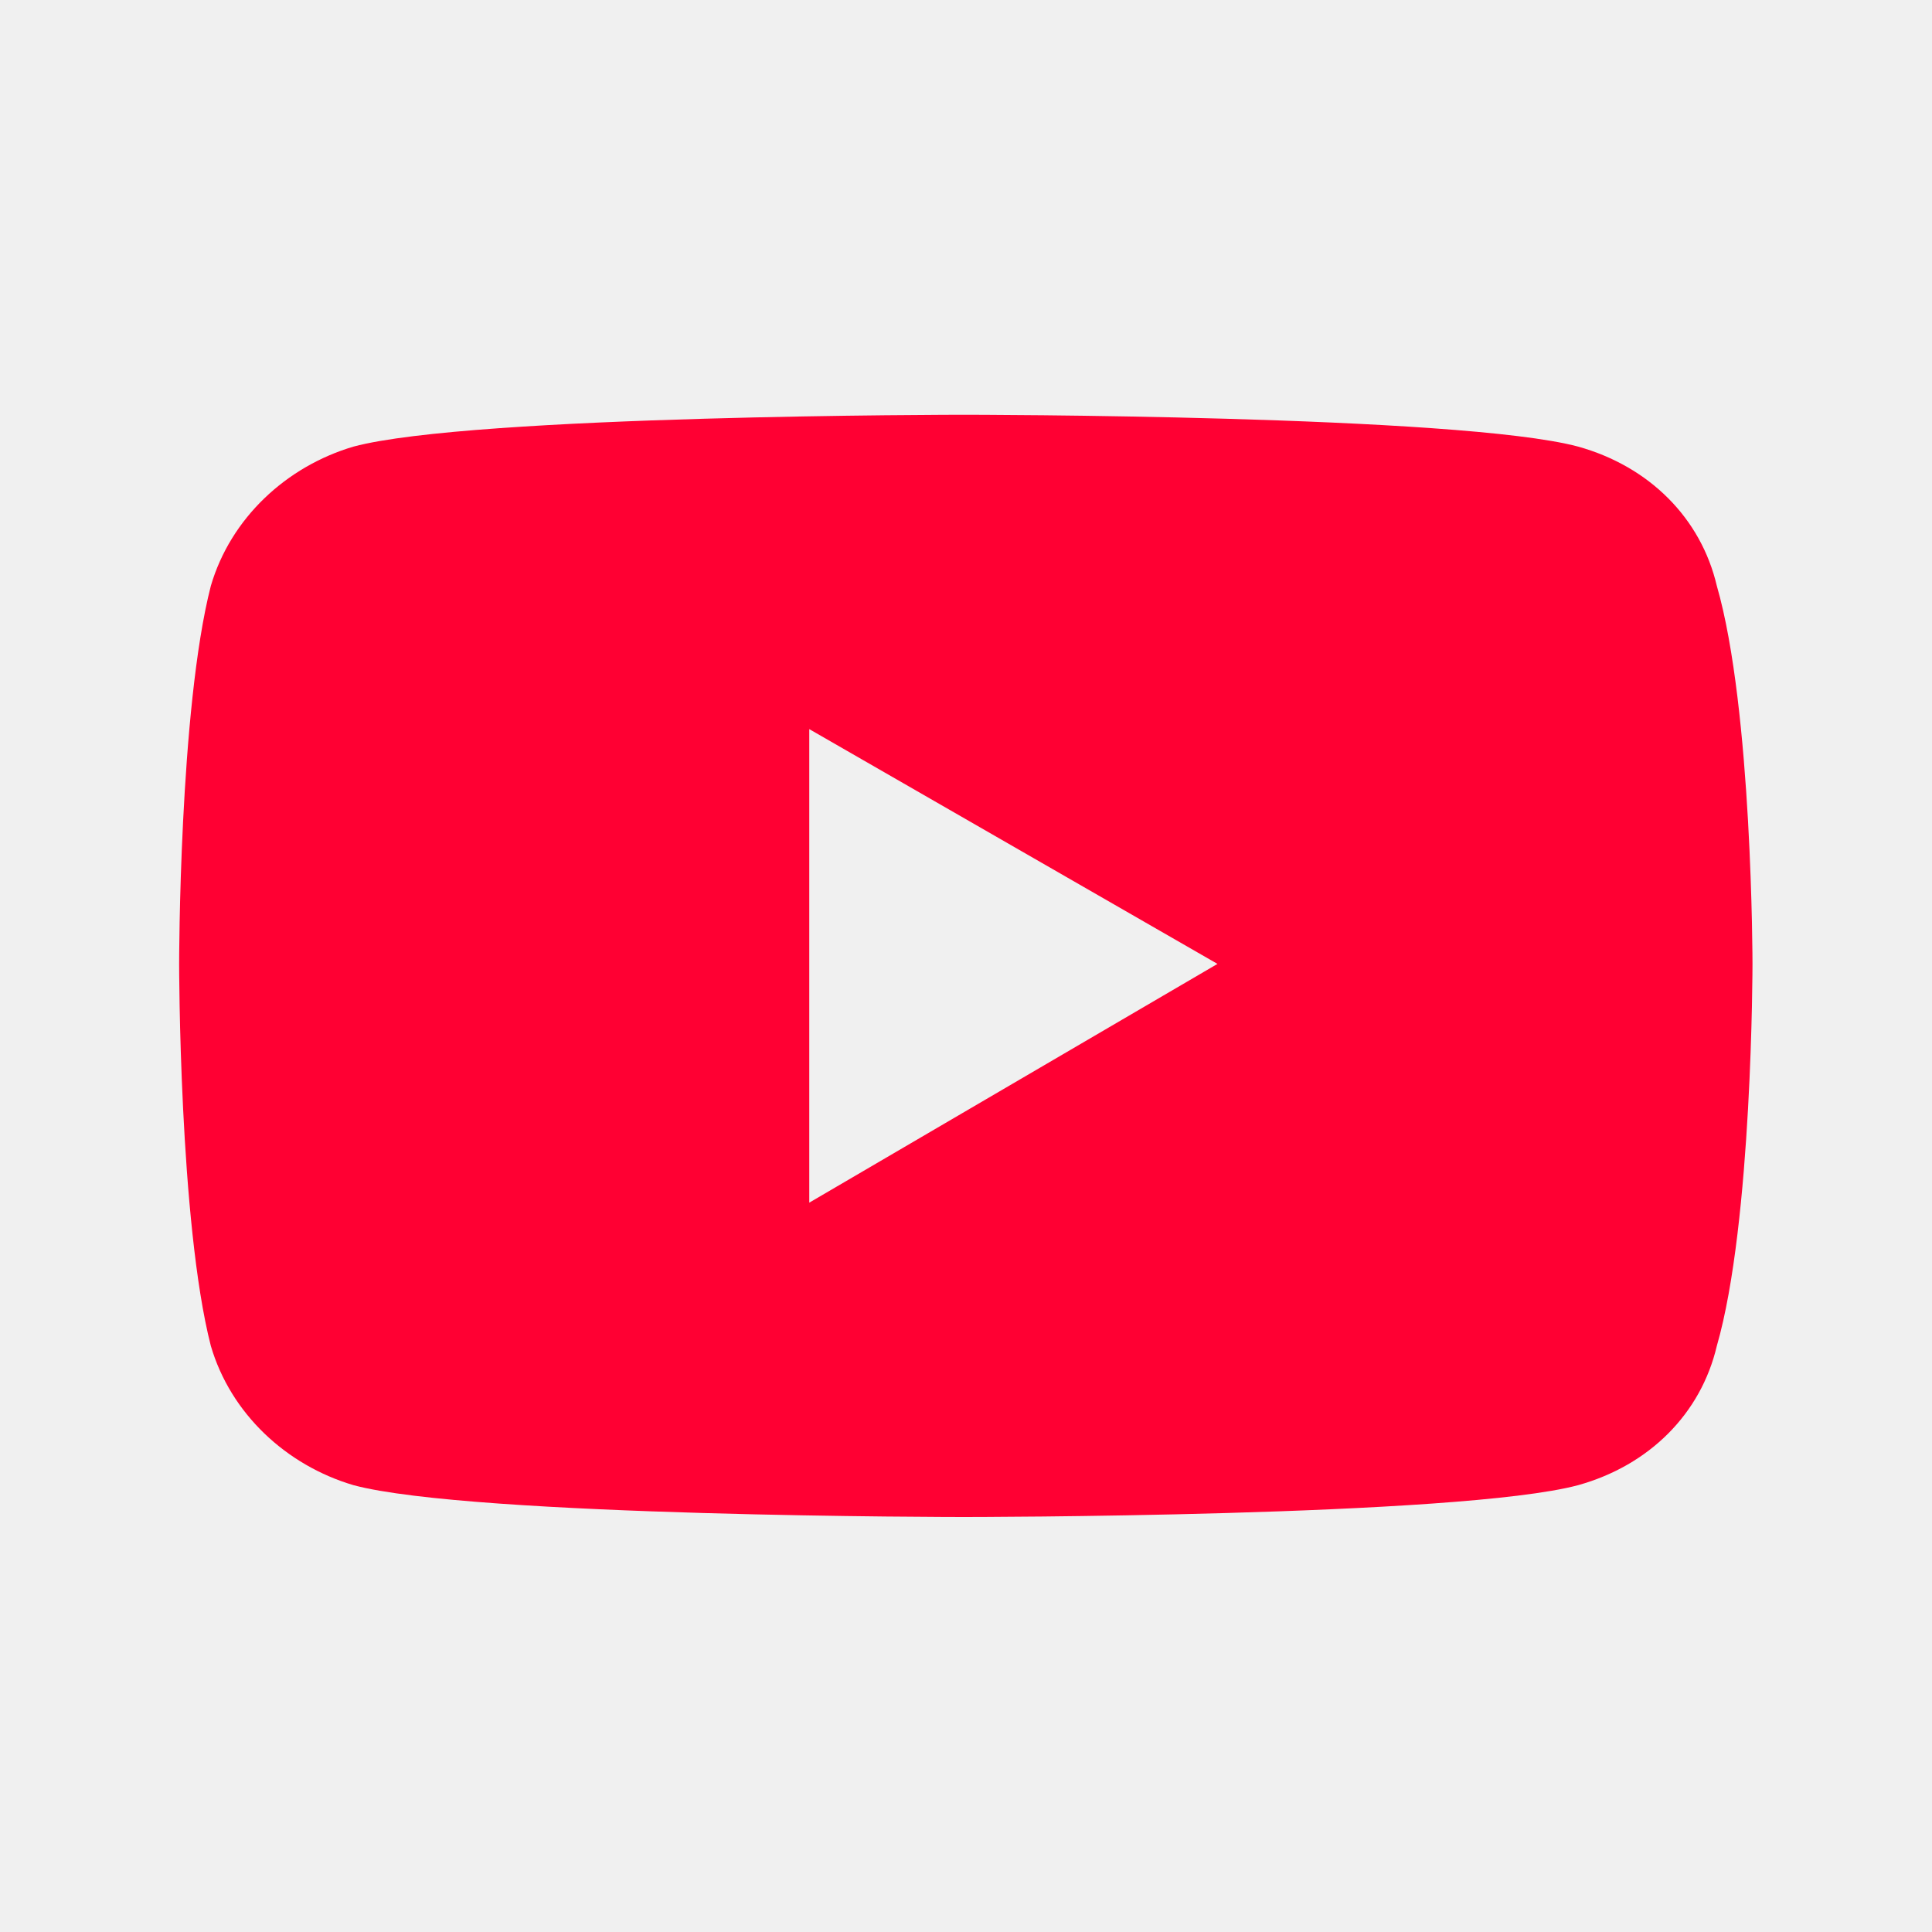
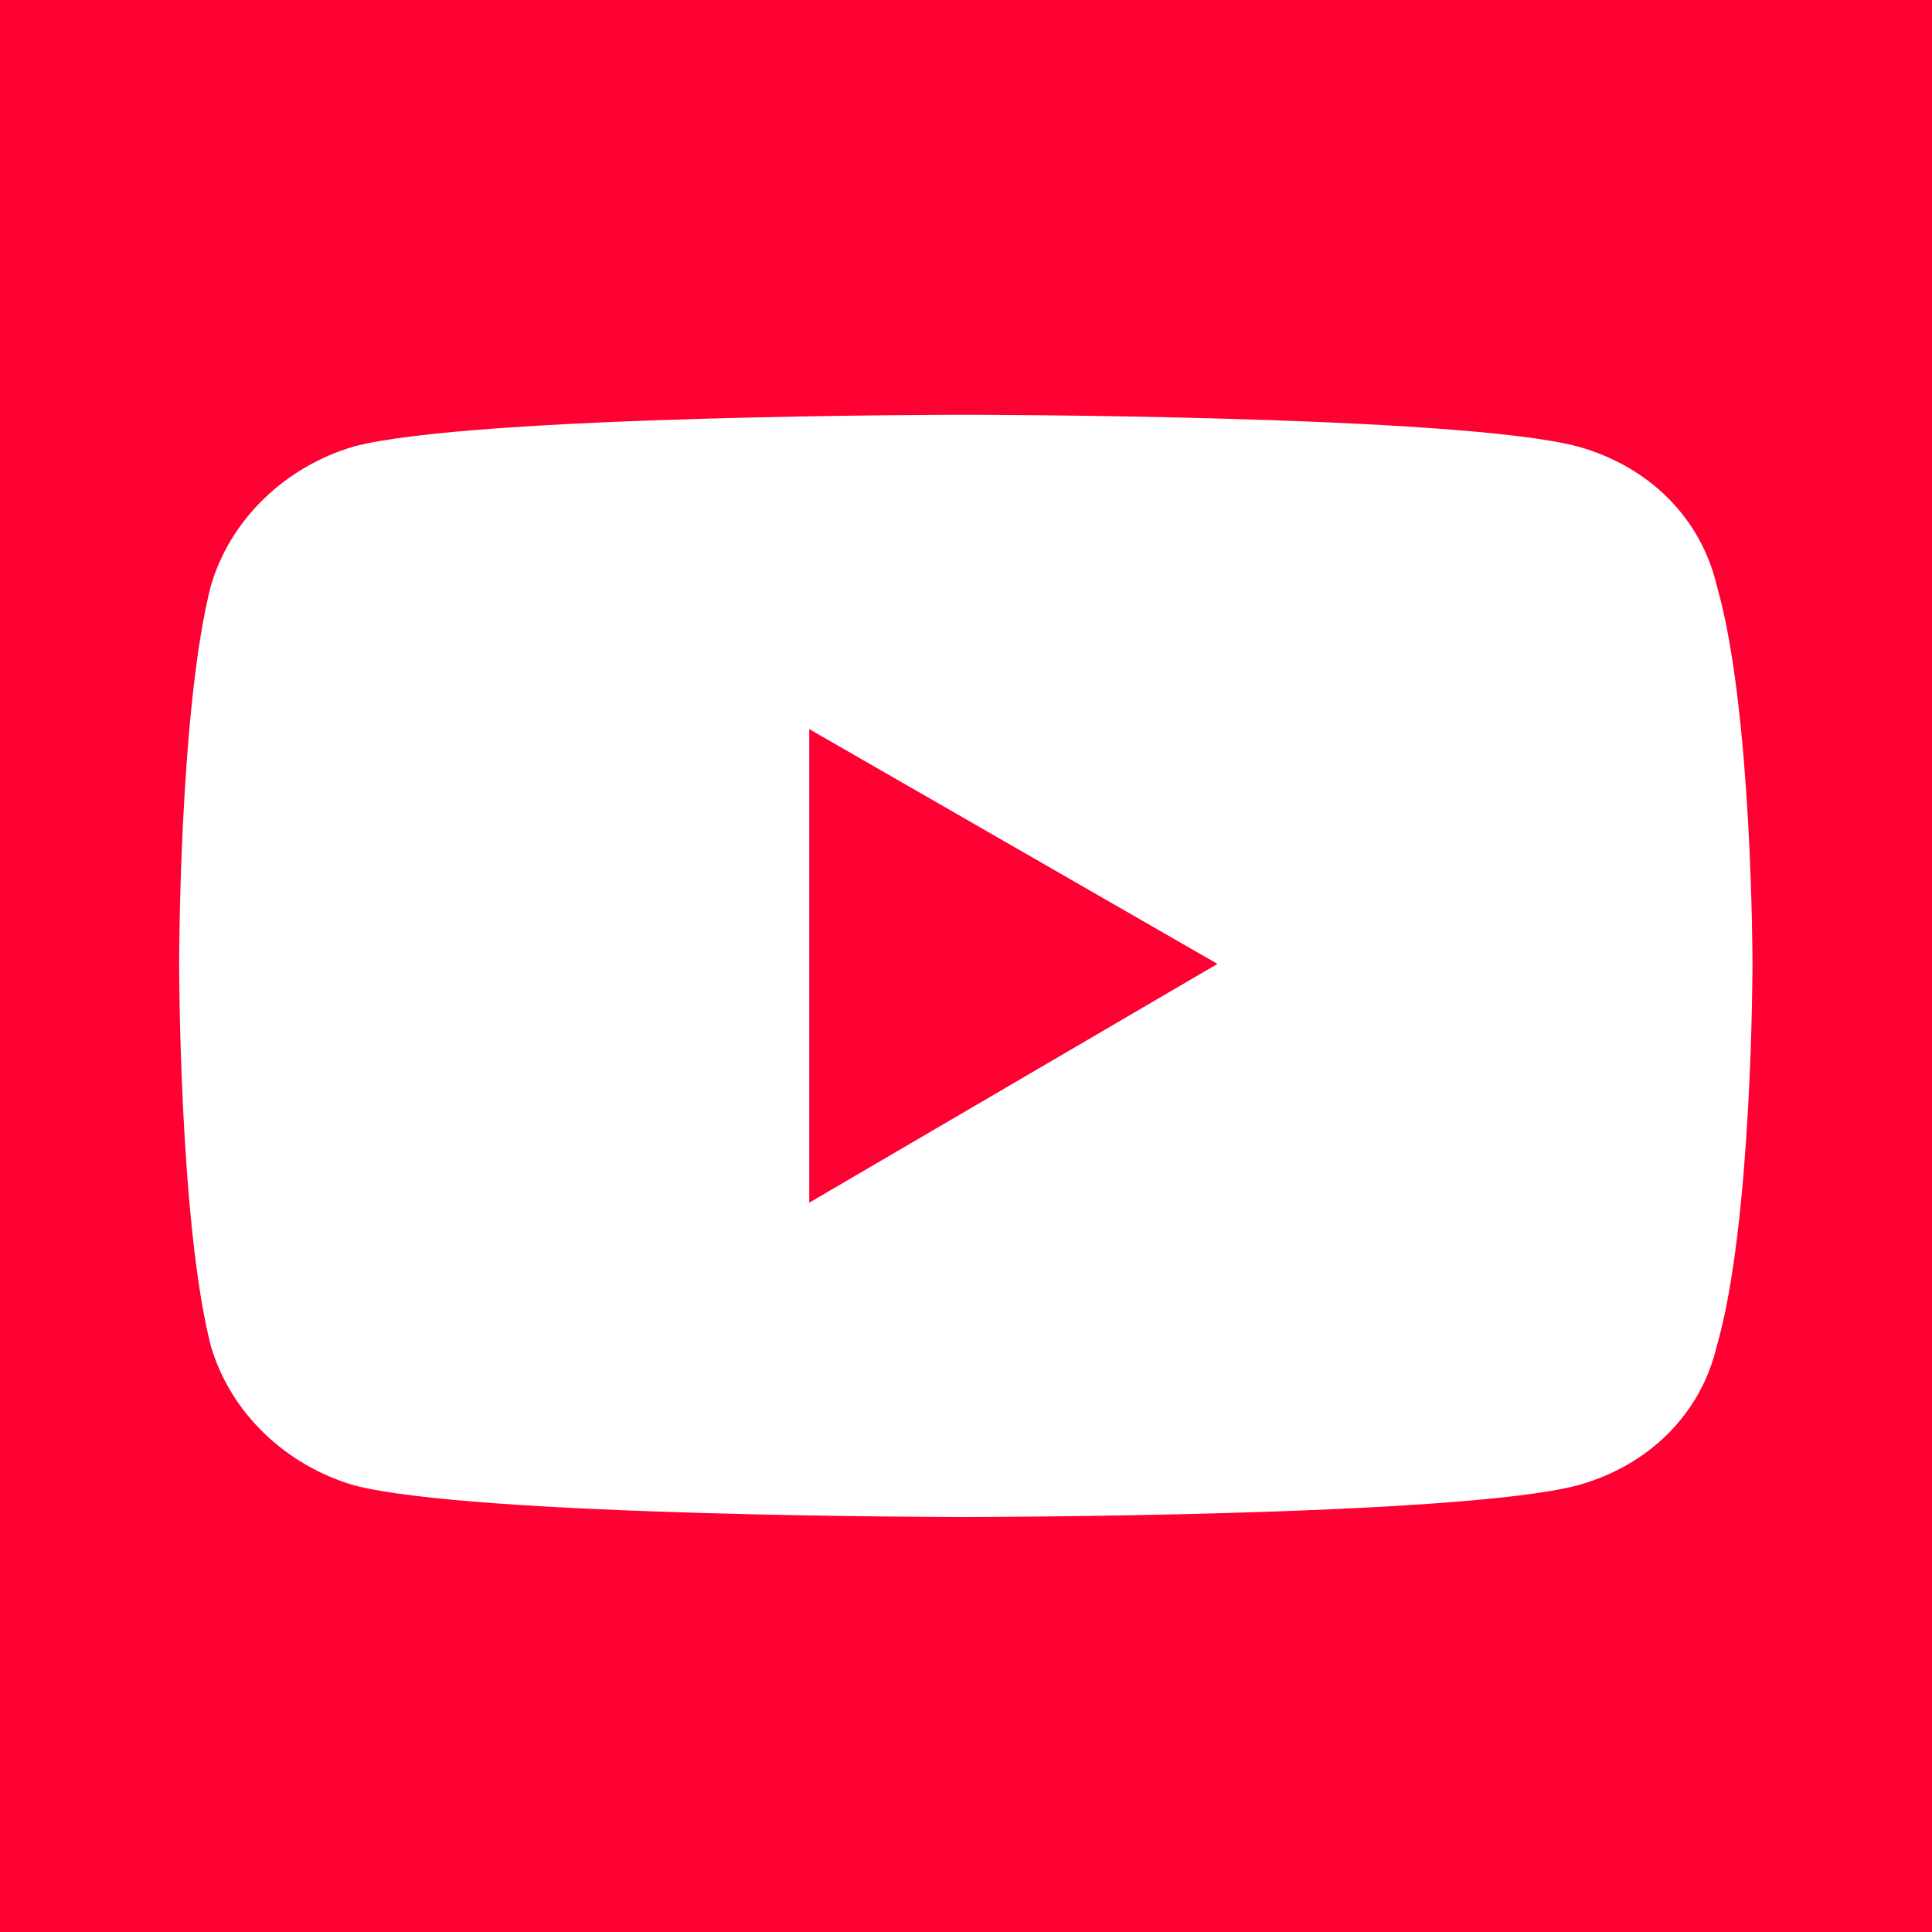
<svg xmlns="http://www.w3.org/2000/svg" width="100%" height="100%" viewBox="0 0 1536 1536" version="1.1" xml:space="preserve" style="fill-rule:evenodd;clip-rule:evenodd;stroke-linejoin:round;stroke-miterlimit:2;">
+   <rect x="0" y="0" width="1536" height="1536" style="fill:#f03;" />
  <g>
-     <path d="M643.396,956.144l324.533,-189.815l-324.533,-186.652l0,376.467Zm-362.342,224.615c-53.564,-15.818 -97.675,-56.945 -113.429,-110.725c-25.206,-98.071 -25.206,-303.704 -25.206,-303.704c0,0 0,-202.469 25.206,-300.541c15.754,-53.781 59.865,-94.908 113.429,-110.725c94.524,-25.309 485.224,-25.309 485.224,-25.309c0,0 393.85,0 488.374,25.309c56.714,15.818 97.675,56.945 110.278,110.725c28.357,98.071 28.357,300.541 28.357,300.541c0,0 0,205.633 -28.357,303.704c-12.603,53.781 -53.564,94.908 -110.278,110.725c-94.524,25.309 -488.374,25.309 -488.374,25.309c0,0 -390.7,0 -485.224,-25.309" style="fill:#f03;fill-rule:nonzero;" />
+     <g>
+       <path d="M643.396,956.144l324.533,-189.815l-324.533,-186.652l0,376.467Zm-362.342,224.615c-53.564,-15.818 -97.675,-56.945 -113.429,-110.725c-25.206,-98.071 -25.206,-303.704 -25.206,-303.704c0,0 0,-202.469 25.206,-300.541c15.754,-53.781 59.865,-94.908 113.429,-110.725c94.524,-25.309 485.224,-25.309 485.224,-25.309c0,0 393.85,0 488.374,25.309c56.714,15.818 97.675,56.945 110.278,110.725c28.357,98.071 28.357,300.541 28.357,300.541c0,0 0,205.633 -28.357,303.704c-12.603,53.781 -53.564,94.908 -110.278,110.725c-94.524,25.309 -488.374,25.309 -488.374,25.309c0,0 -390.7,0 -485.224,-25.309" style="fill:#fff;fill-rule:nonzero;" />
+     </g>
  </g>
</svg>
